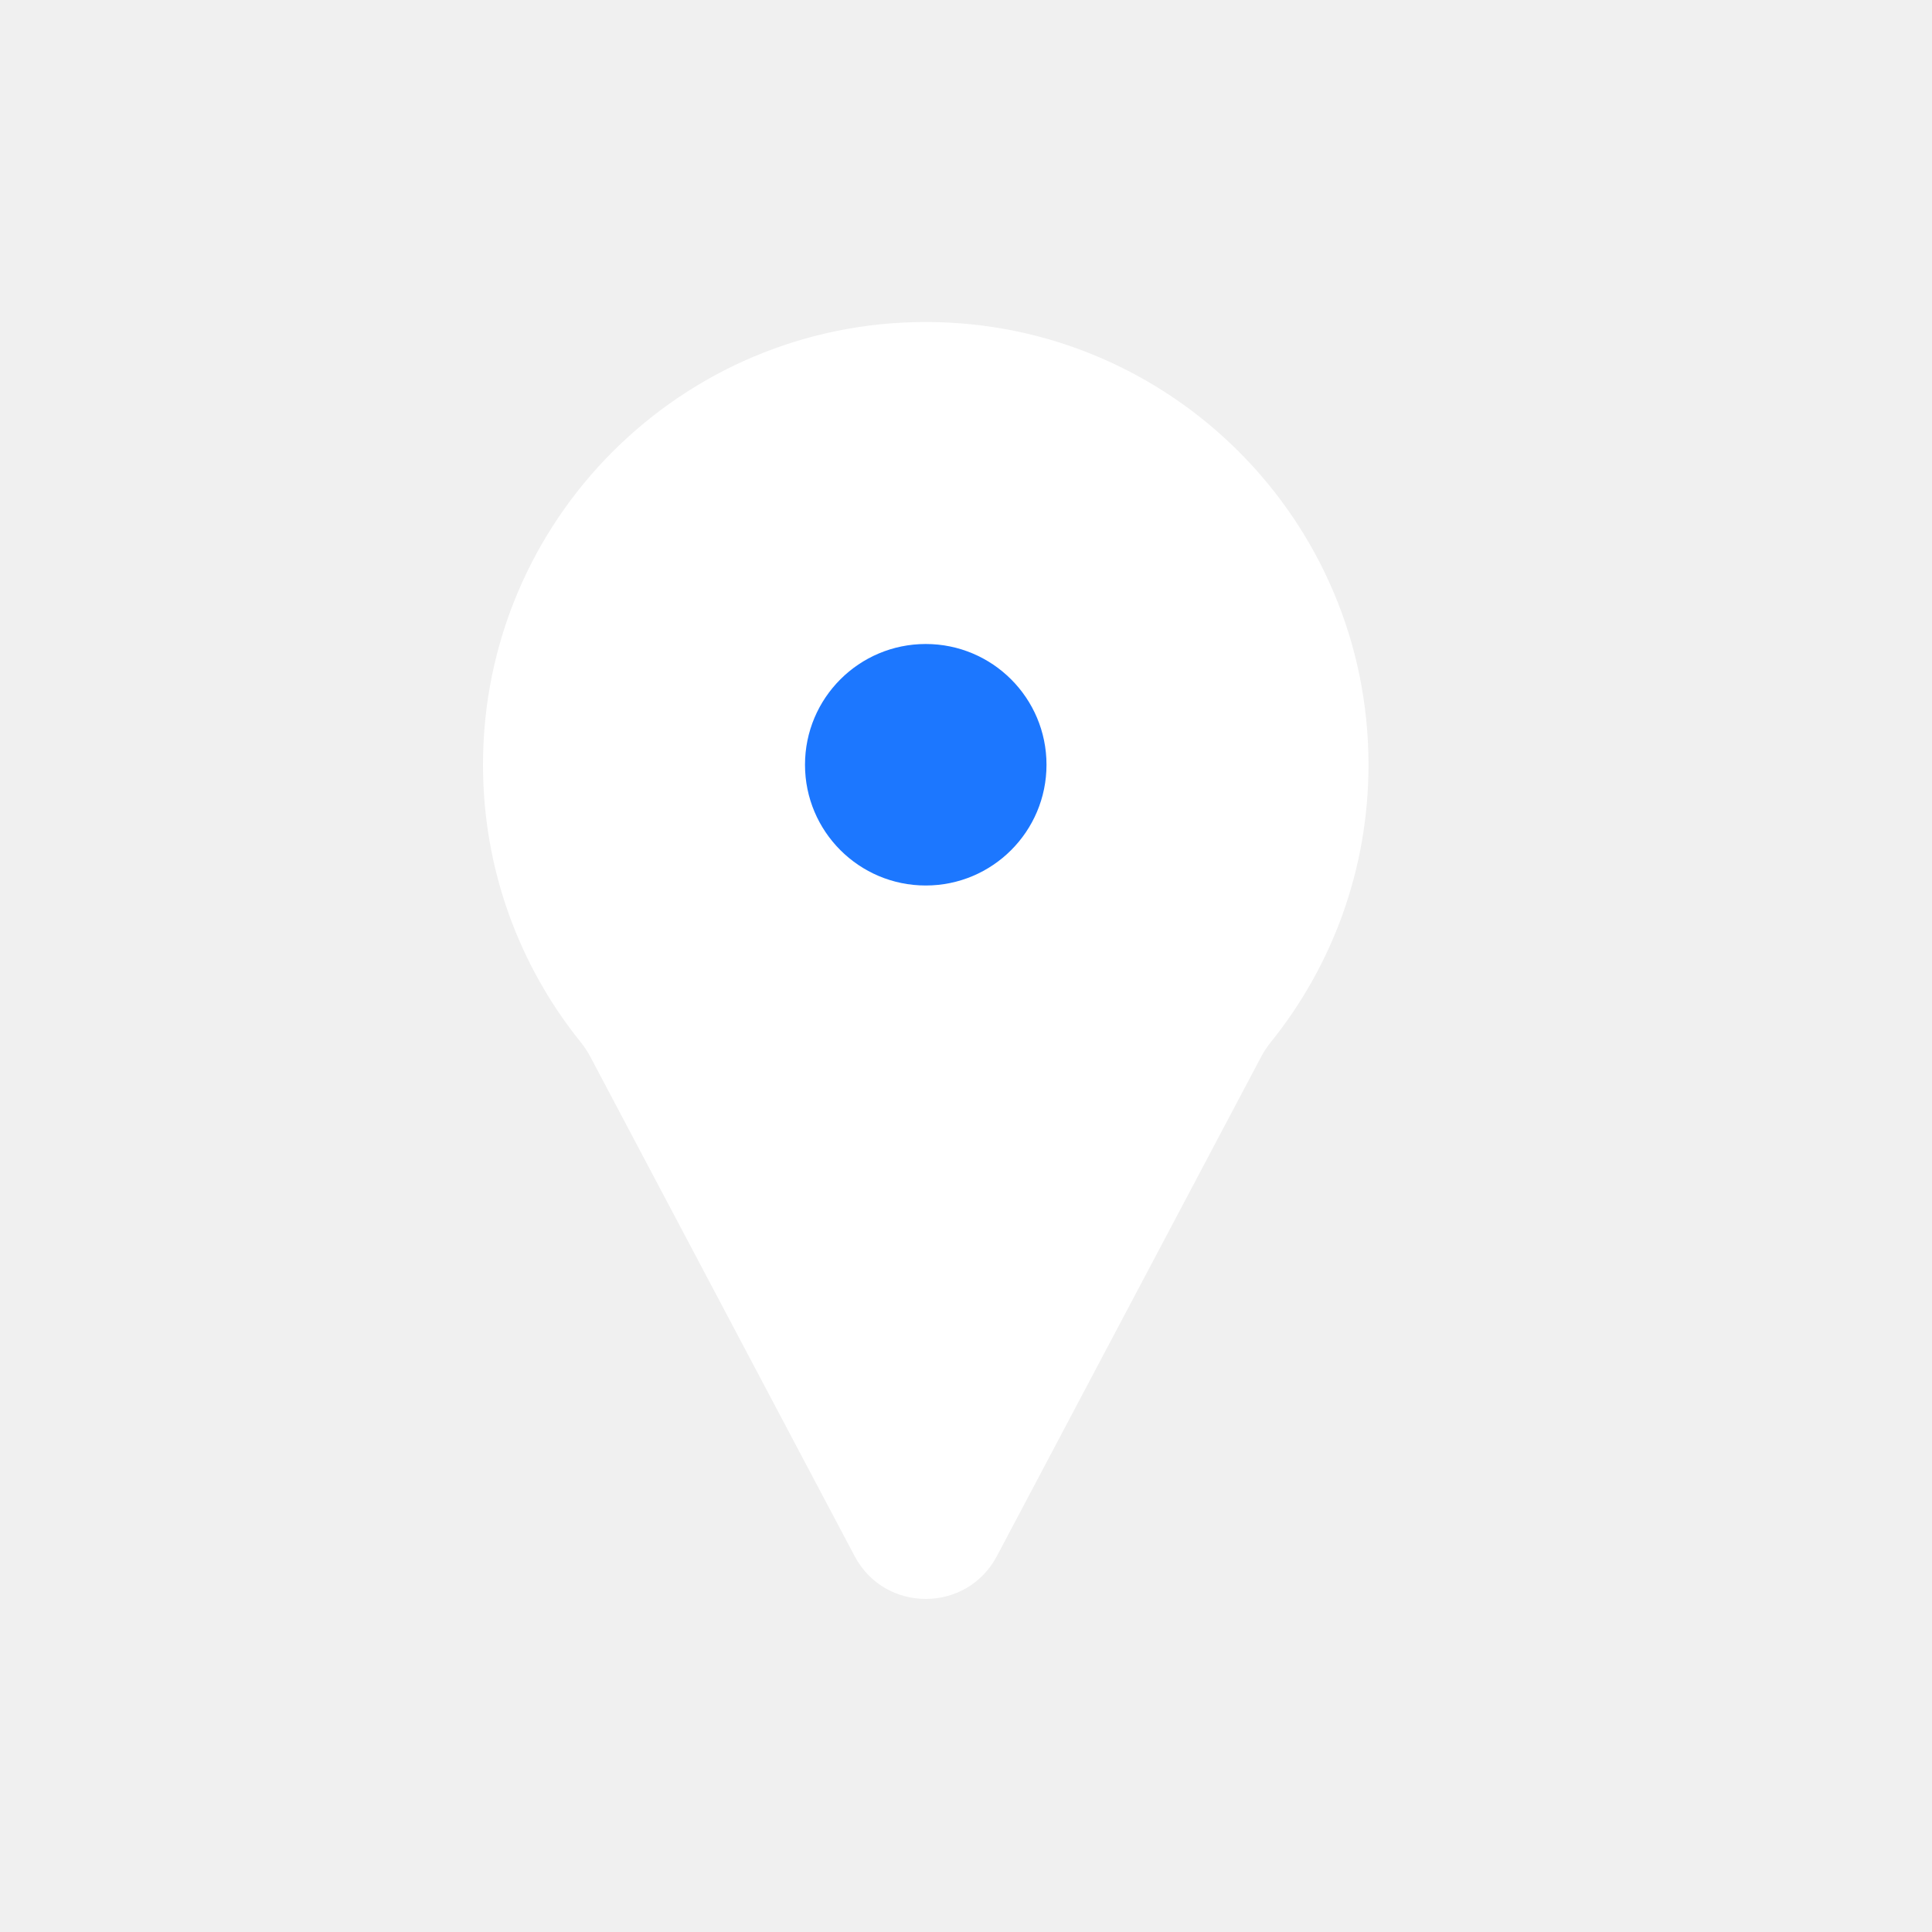
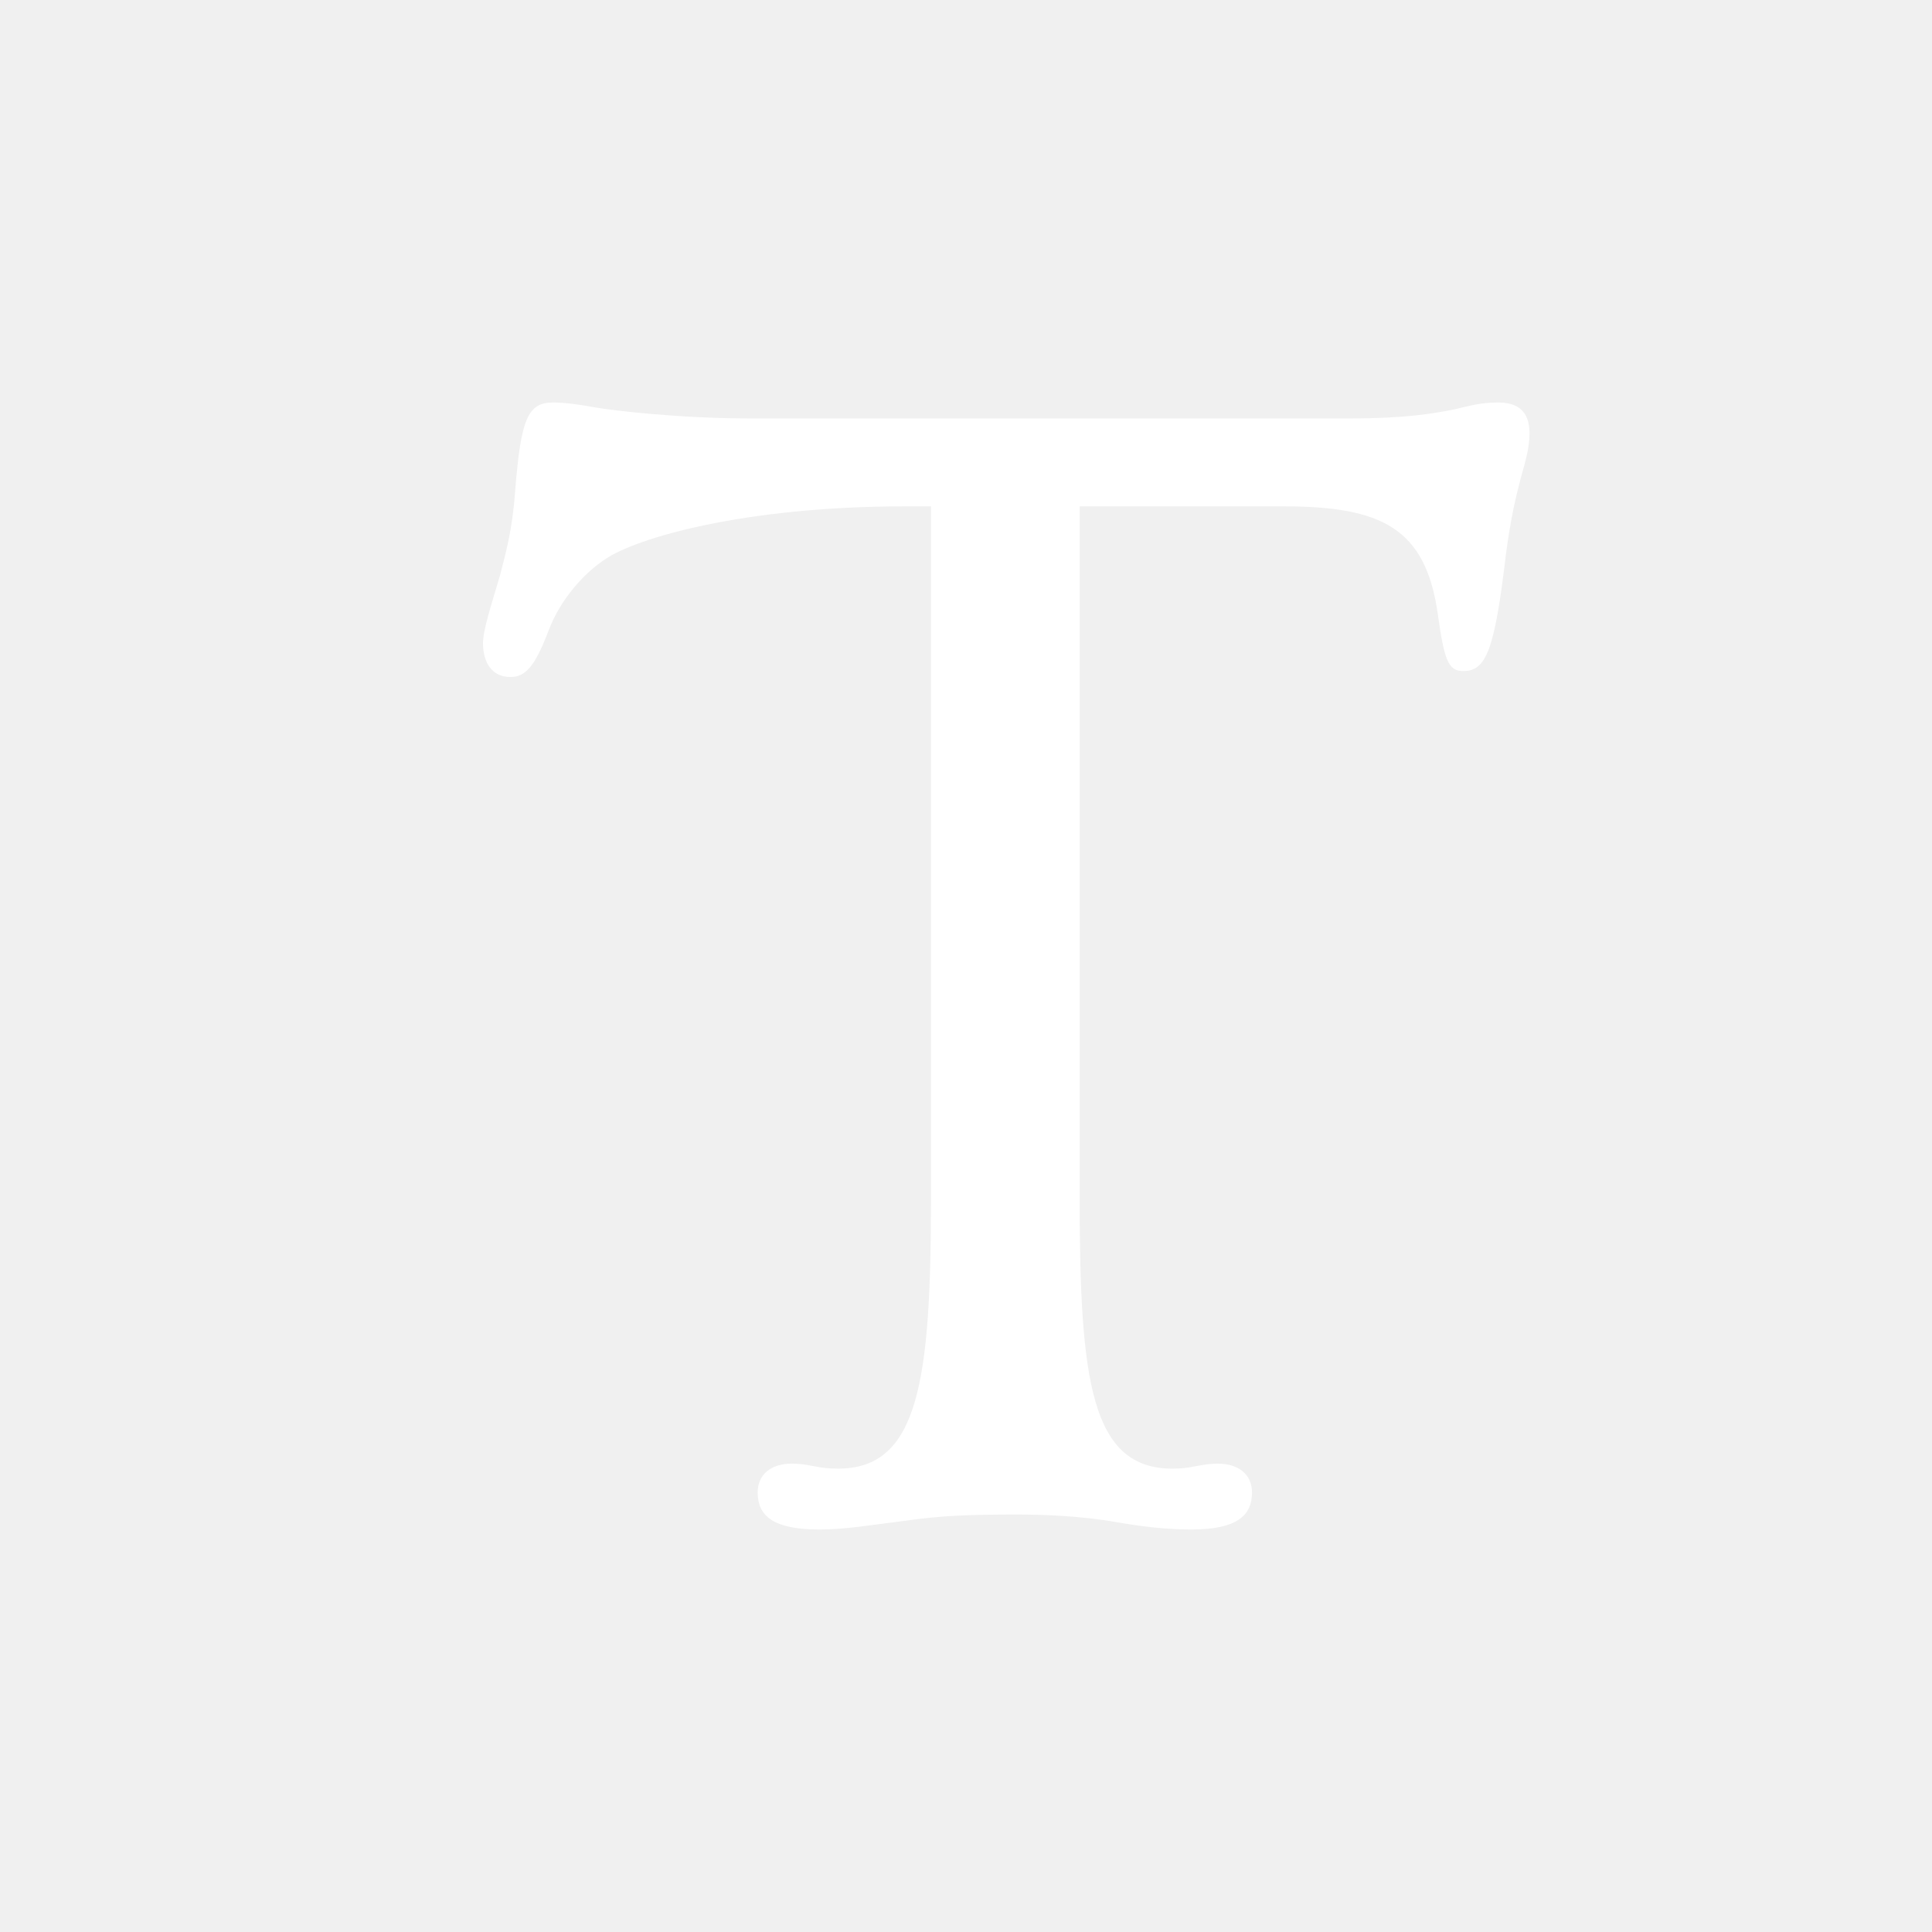
<svg xmlns="http://www.w3.org/2000/svg" width="24" height="24" viewBox="0 0 24 24" fill="none">
-   <path fill-rule="evenodd" clip-rule="evenodd" d="M15.669 13.123C15.702 13.061 15.741 13.003 15.785 12.948C16.545 12.005 17 10.806 17 9.5C17 6.462 14.538 4 11.5 4C8.462 4 6 6.462 6 9.5C6 10.806 6.455 12.005 7.215 12.948C7.259 13.003 7.298 13.061 7.331 13.123L10.616 19.33C10.992 20.04 12.008 20.04 12.384 19.33L15.669 13.123Z" fill="white" />
-   <circle cx="11.5" cy="9.5" r="1.5" fill="#1C77FF" />
+   <path d="M9.412 18.541C9.412 18.826 9.6 19 10.177 19C10.494 19 10.777 18.95 11.271 18.888C11.706 18.826 12.059 18.814 12.635 18.814C12.918 18.814 13.412 18.826 13.894 18.913C14.188 18.963 14.482 19 14.8 19C15.365 19 15.553 18.826 15.553 18.541C15.553 18.318 15.388 18.182 15.129 18.182C15 18.182 14.906 18.206 14.823 18.219C14.765 18.231 14.694 18.244 14.565 18.244C13.553 18.244 13.412 17.152 13.412 14.883V6.29H15.941C17.165 6.29 17.706 6.562 17.859 7.616C17.941 8.199 17.988 8.336 18.177 8.336C18.459 8.336 18.565 8.088 18.706 6.897C18.765 6.438 18.835 6.153 18.894 5.93C18.953 5.719 19 5.558 19 5.384C19 5.174 18.918 5 18.612 5C18.4 5 18.271 5.037 18.059 5.087C17.812 5.136 17.459 5.198 16.776 5.198H9.318C8.435 5.198 7.612 5.099 7.4 5.062C7.2 5.025 7.012 5 6.871 5C6.553 5 6.471 5.211 6.4 6.091C6.365 6.587 6.282 6.872 6.212 7.145C6.106 7.505 6 7.827 6 7.988C6 8.224 6.106 8.41 6.341 8.41C6.529 8.41 6.647 8.274 6.812 7.84C6.965 7.43 7.271 7.108 7.518 6.947C7.894 6.686 9.235 6.29 11.247 6.29H11.565V14.883C11.565 17.152 11.412 18.244 10.412 18.244C10.282 18.244 10.2 18.231 10.141 18.219C10.059 18.206 9.976 18.182 9.835 18.182C9.576 18.182 9.412 18.318 9.412 18.541Z" fill="white" />
</svg>
